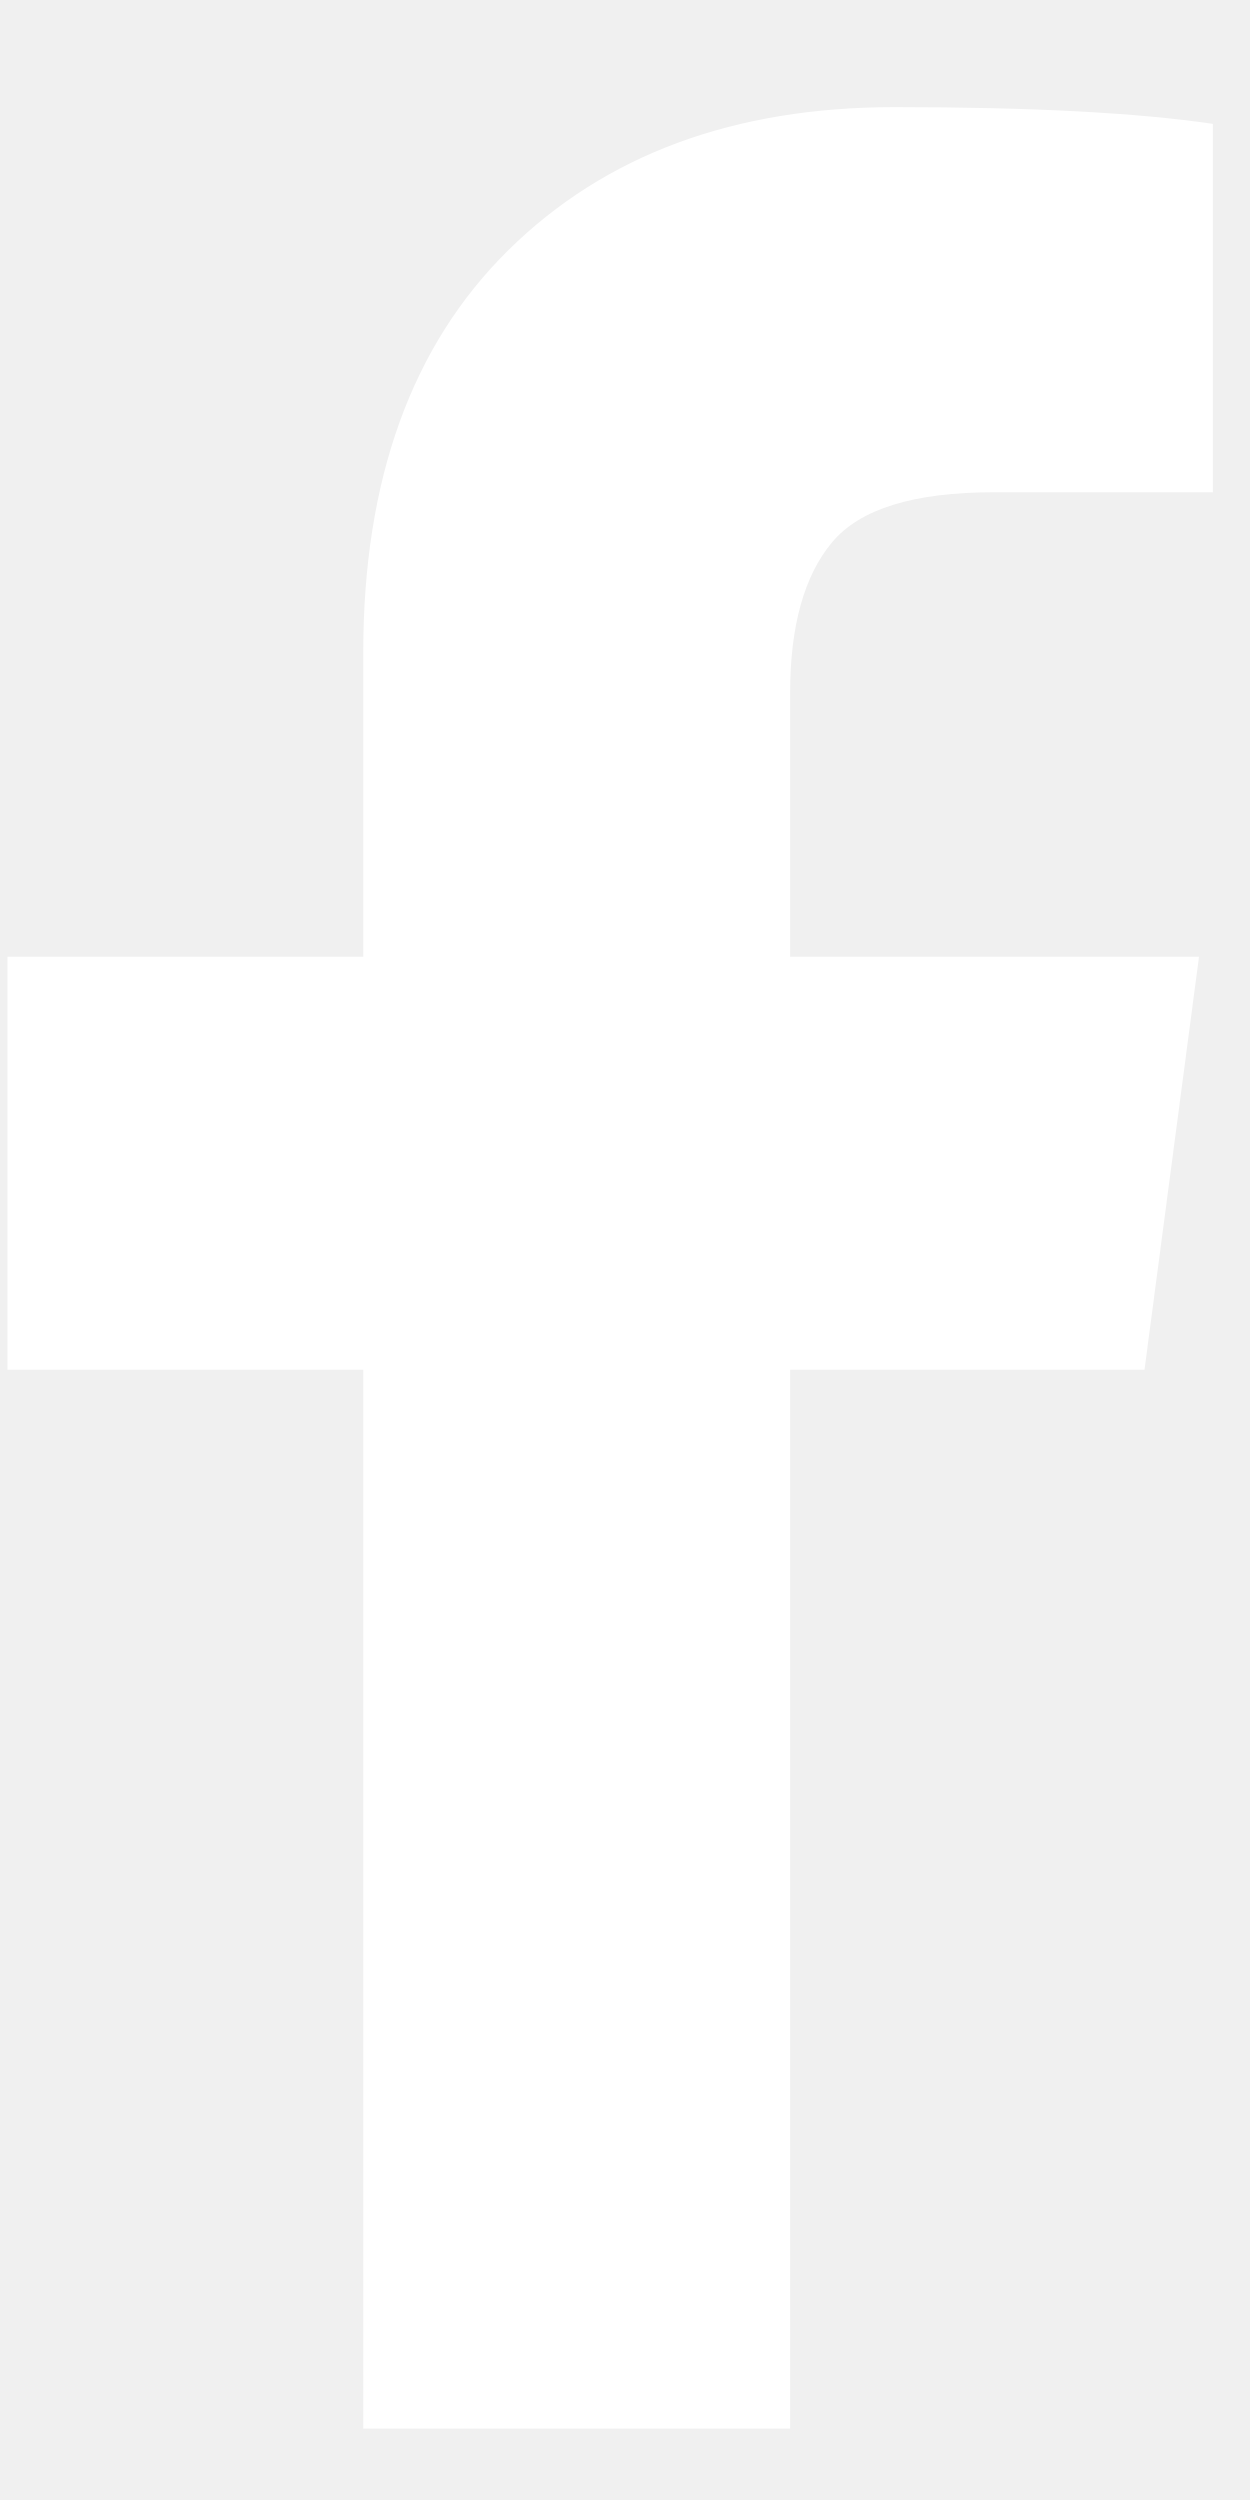
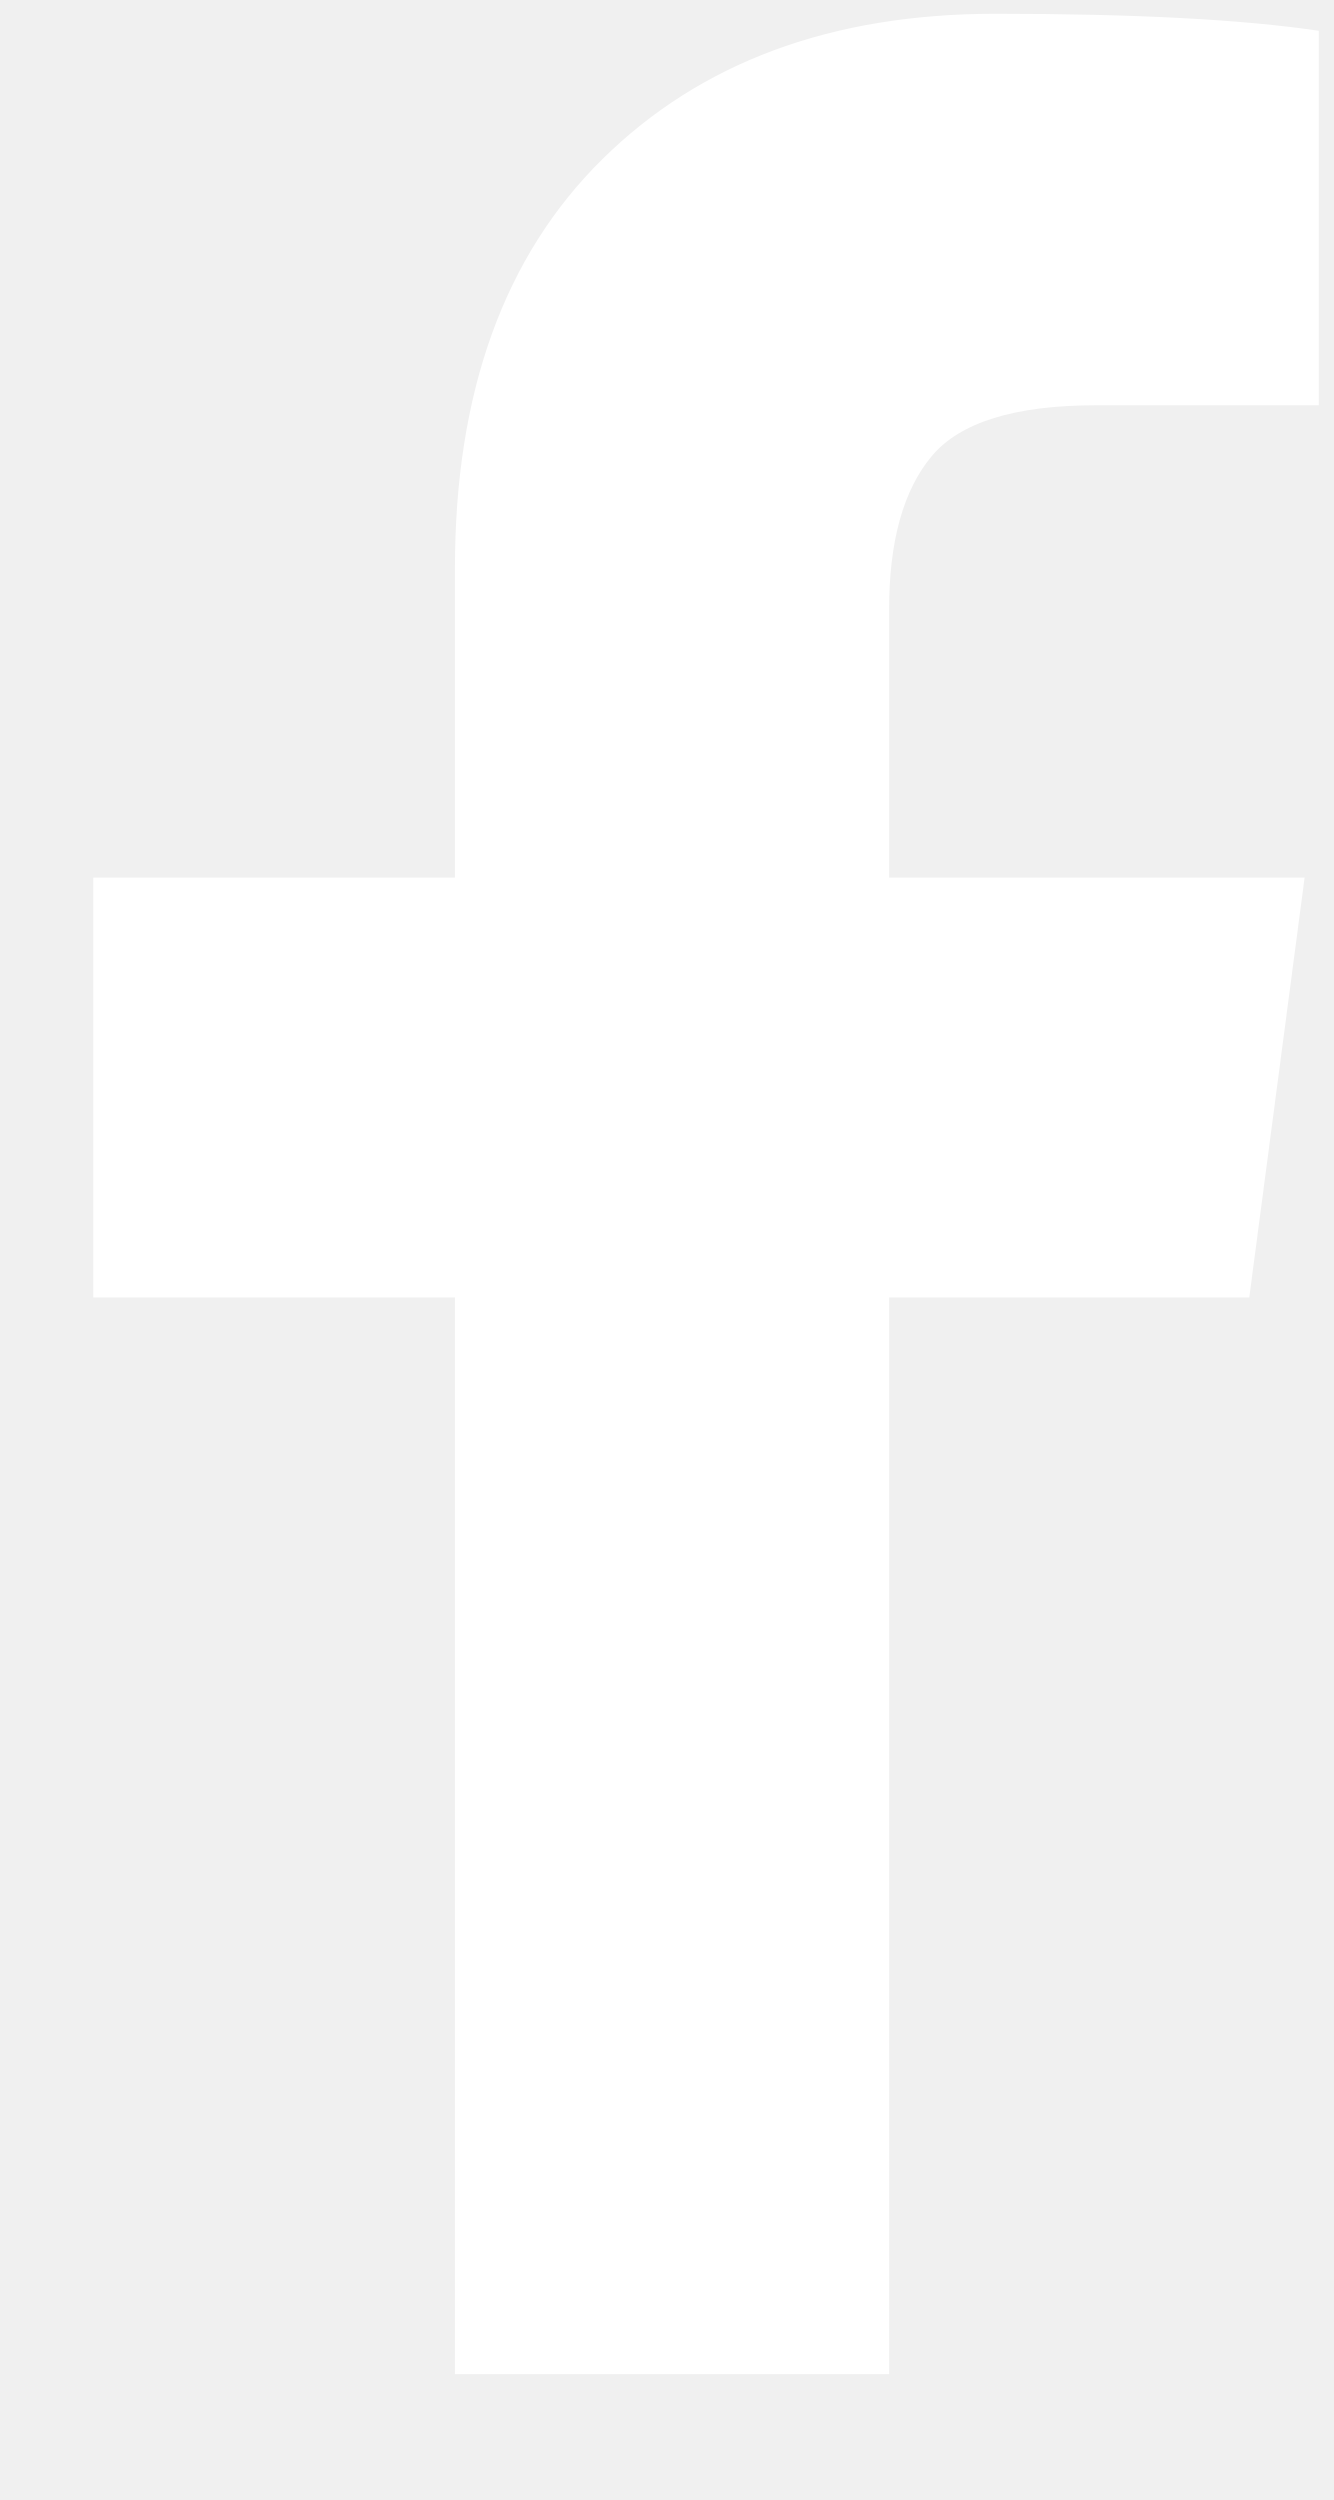
- <svg xmlns="http://www.w3.org/2000/svg" width="10px" height="20px" viewBox="0 0 10 20" version="1.1">
+ <svg xmlns="http://www.w3.org/2000/svg" width="8px" height="15px" viewBox="0 0 8 15" version="1.1">
  <defs />
-   <g id="Welcome" stroke="none" stroke-width="1" fill="none" fill-rule="evenodd">
-     <g id="Desktop-Copy" transform="translate(-1159, -5)" fill="#FFFFFF">
-       <g id="Top-Nav" transform="translate(0, -4)">
-         <g id="Social" transform="translate(1143, 0)">
-           <path d="M25.703,9.991 L25.703,12.938 L23.951,12.938 C23.311,12.938 22.879,13.071 22.656,13.339 C22.433,13.607 22.321,14.009 22.321,14.545 L22.321,16.654 L25.592,16.654 L25.156,19.958 L22.321,19.958 L22.321,28.429 L18.906,28.429 L18.906,19.958 L16.06,19.958 L16.06,16.654 L18.906,16.654 L18.906,14.221 C18.906,12.837 19.293,11.764 20.067,11.001 C20.841,10.238 21.871,9.857 23.158,9.857 C24.252,9.857 25.1,9.902 25.703,9.991 Z" id="Facebook---FontAwesome" />
-         </g>
-       </g>
+   <g id="Page-1" stroke="none" stroke-width="1" fill="none" fill-rule="evenodd">
+     <g id="icon-fb" transform="translate(0.513647, -0.571356)" fill-rule="nonzero" fill="#FFFFFF">
+       <path d="M7.399,0.756 L7.399,3.003 L6.063,3.003 C5.575,3.003 5.246,3.105 5.076,3.309 C4.906,3.513 4.821,3.82 4.821,4.228 L4.821,5.837 L7.314,5.837 L6.982,8.356 L4.821,8.356 L4.821,14.816 L2.216,14.816 L2.216,8.356 L0.046,8.356 L0.046,5.837 L2.216,5.837 L2.216,3.981 C2.216,2.926 2.511,2.108 3.101,1.526 C3.691,0.944 4.477,0.654 5.459,0.654 C6.293,0.654 6.94,0.688 7.399,0.756 Z" id="Facebook---FontAwesome" />
    </g>
  </g>
</svg>
